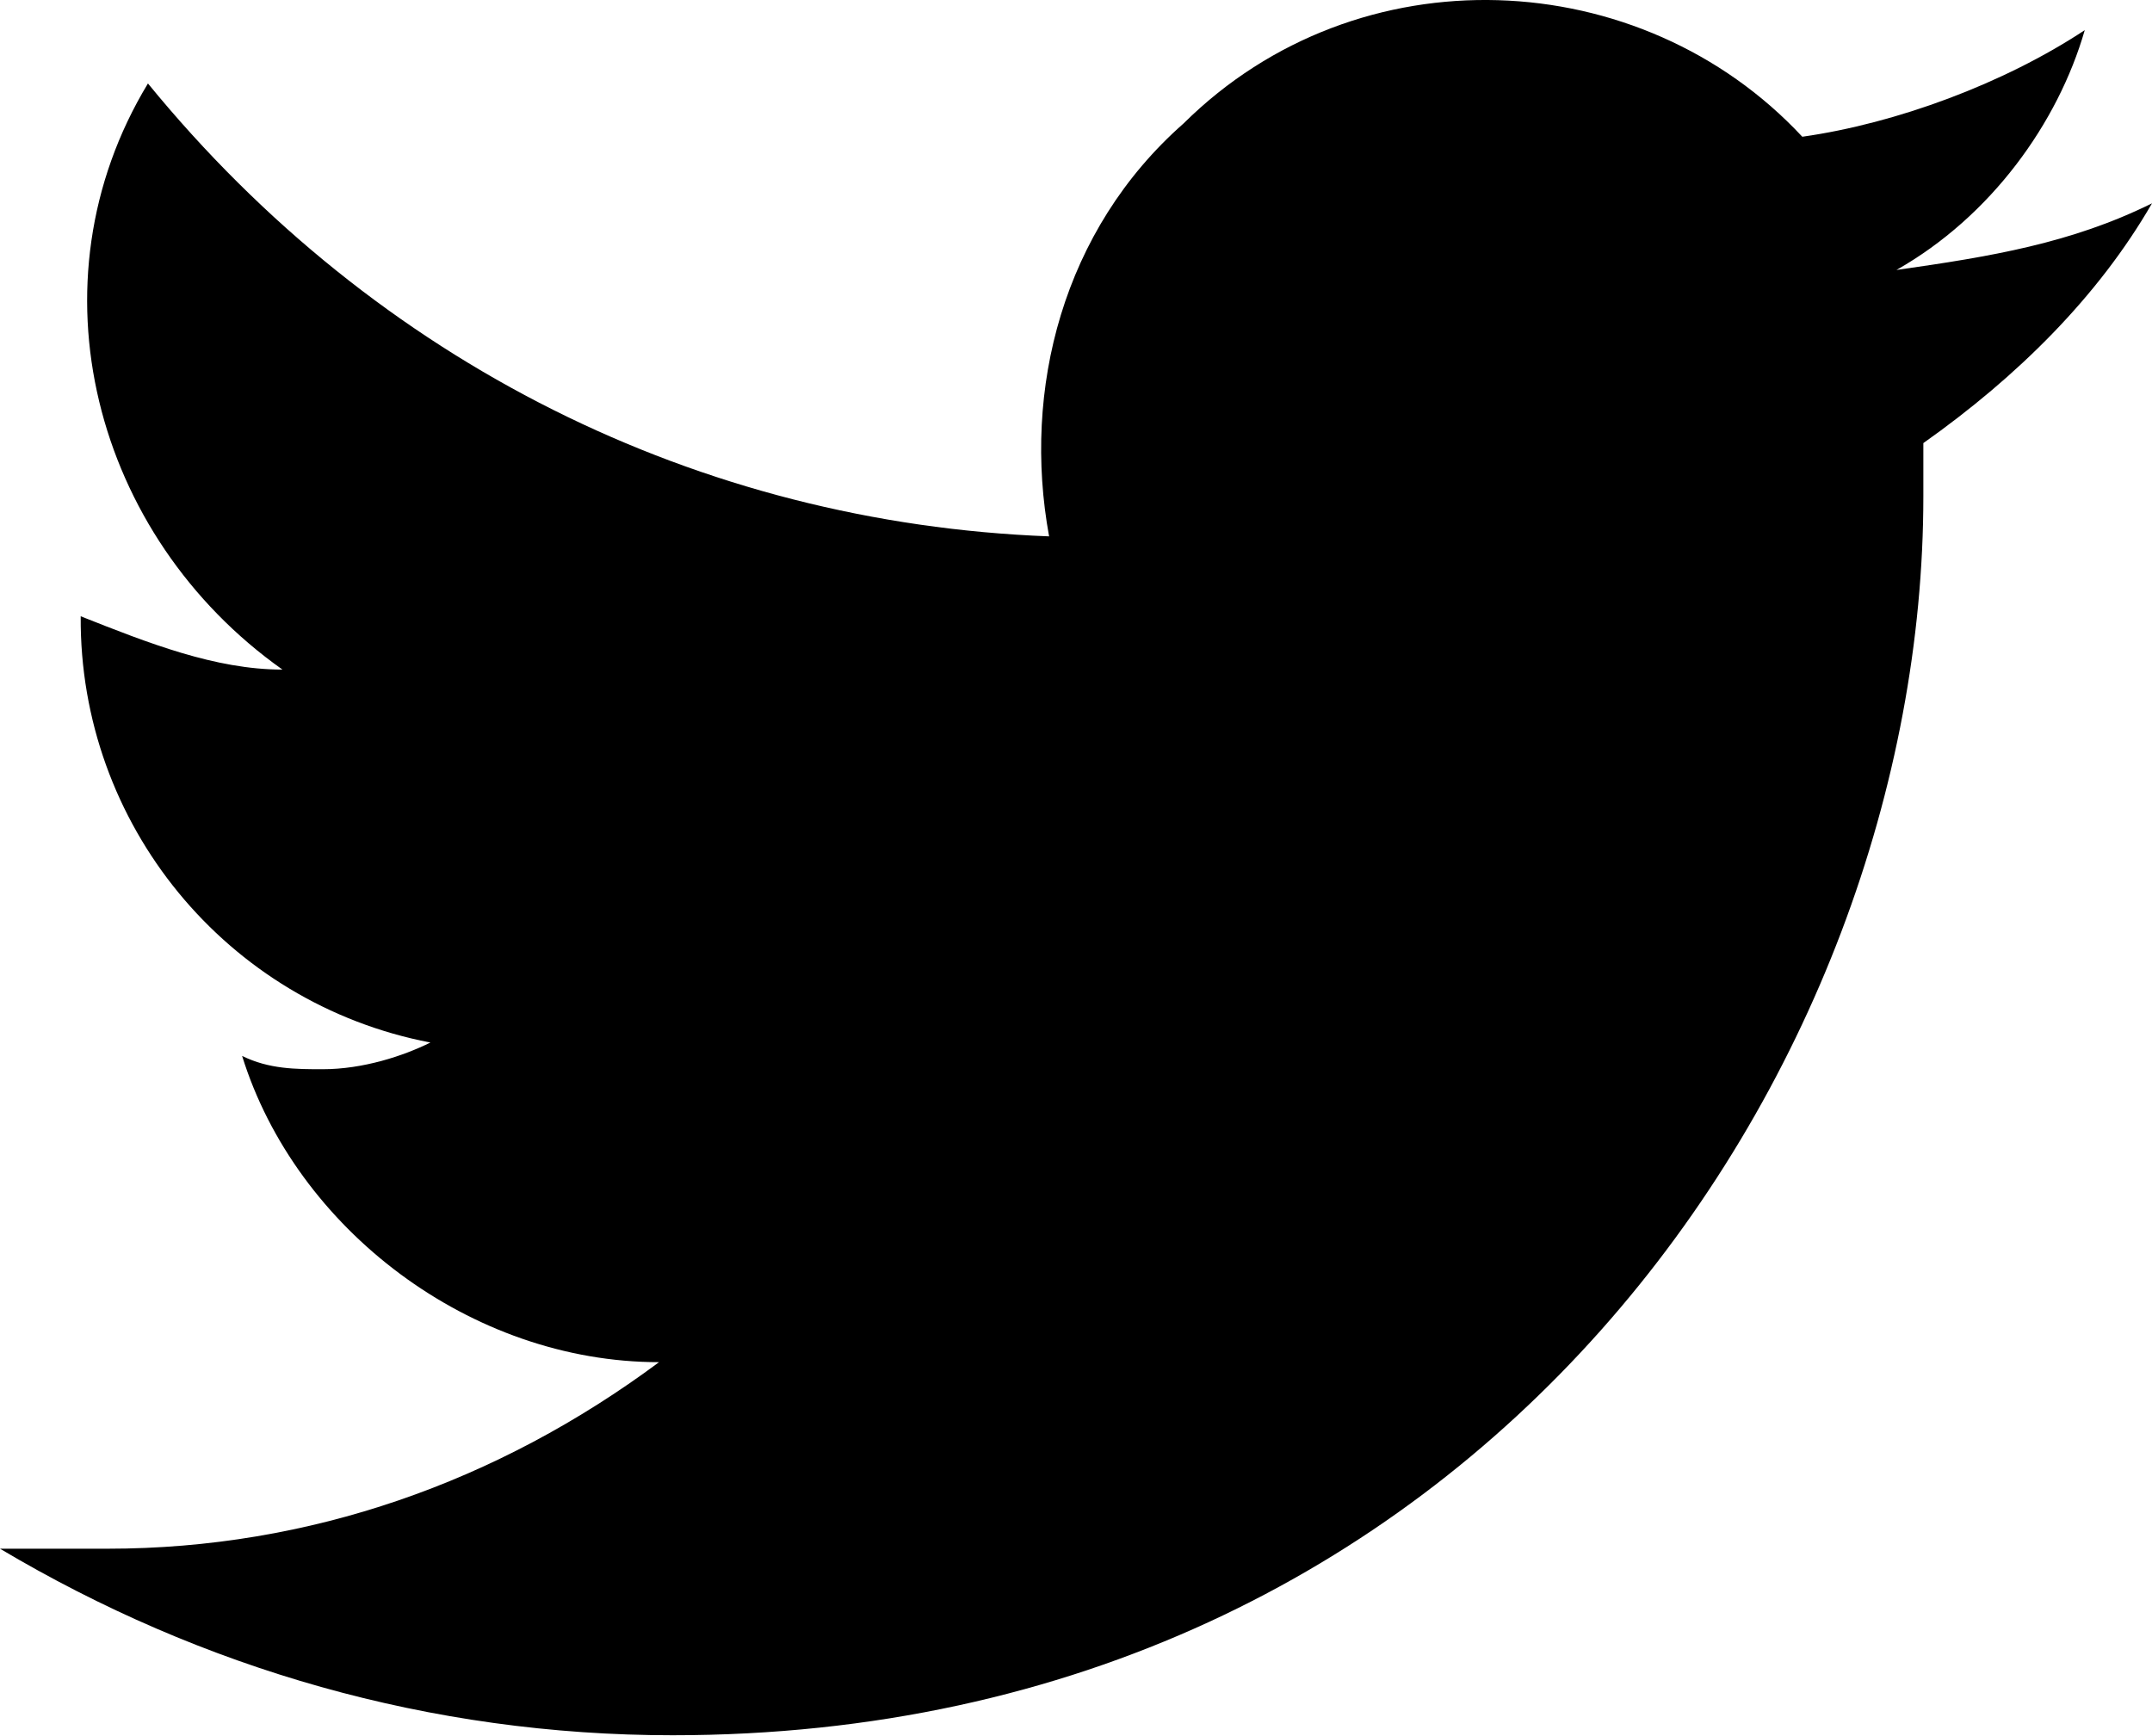
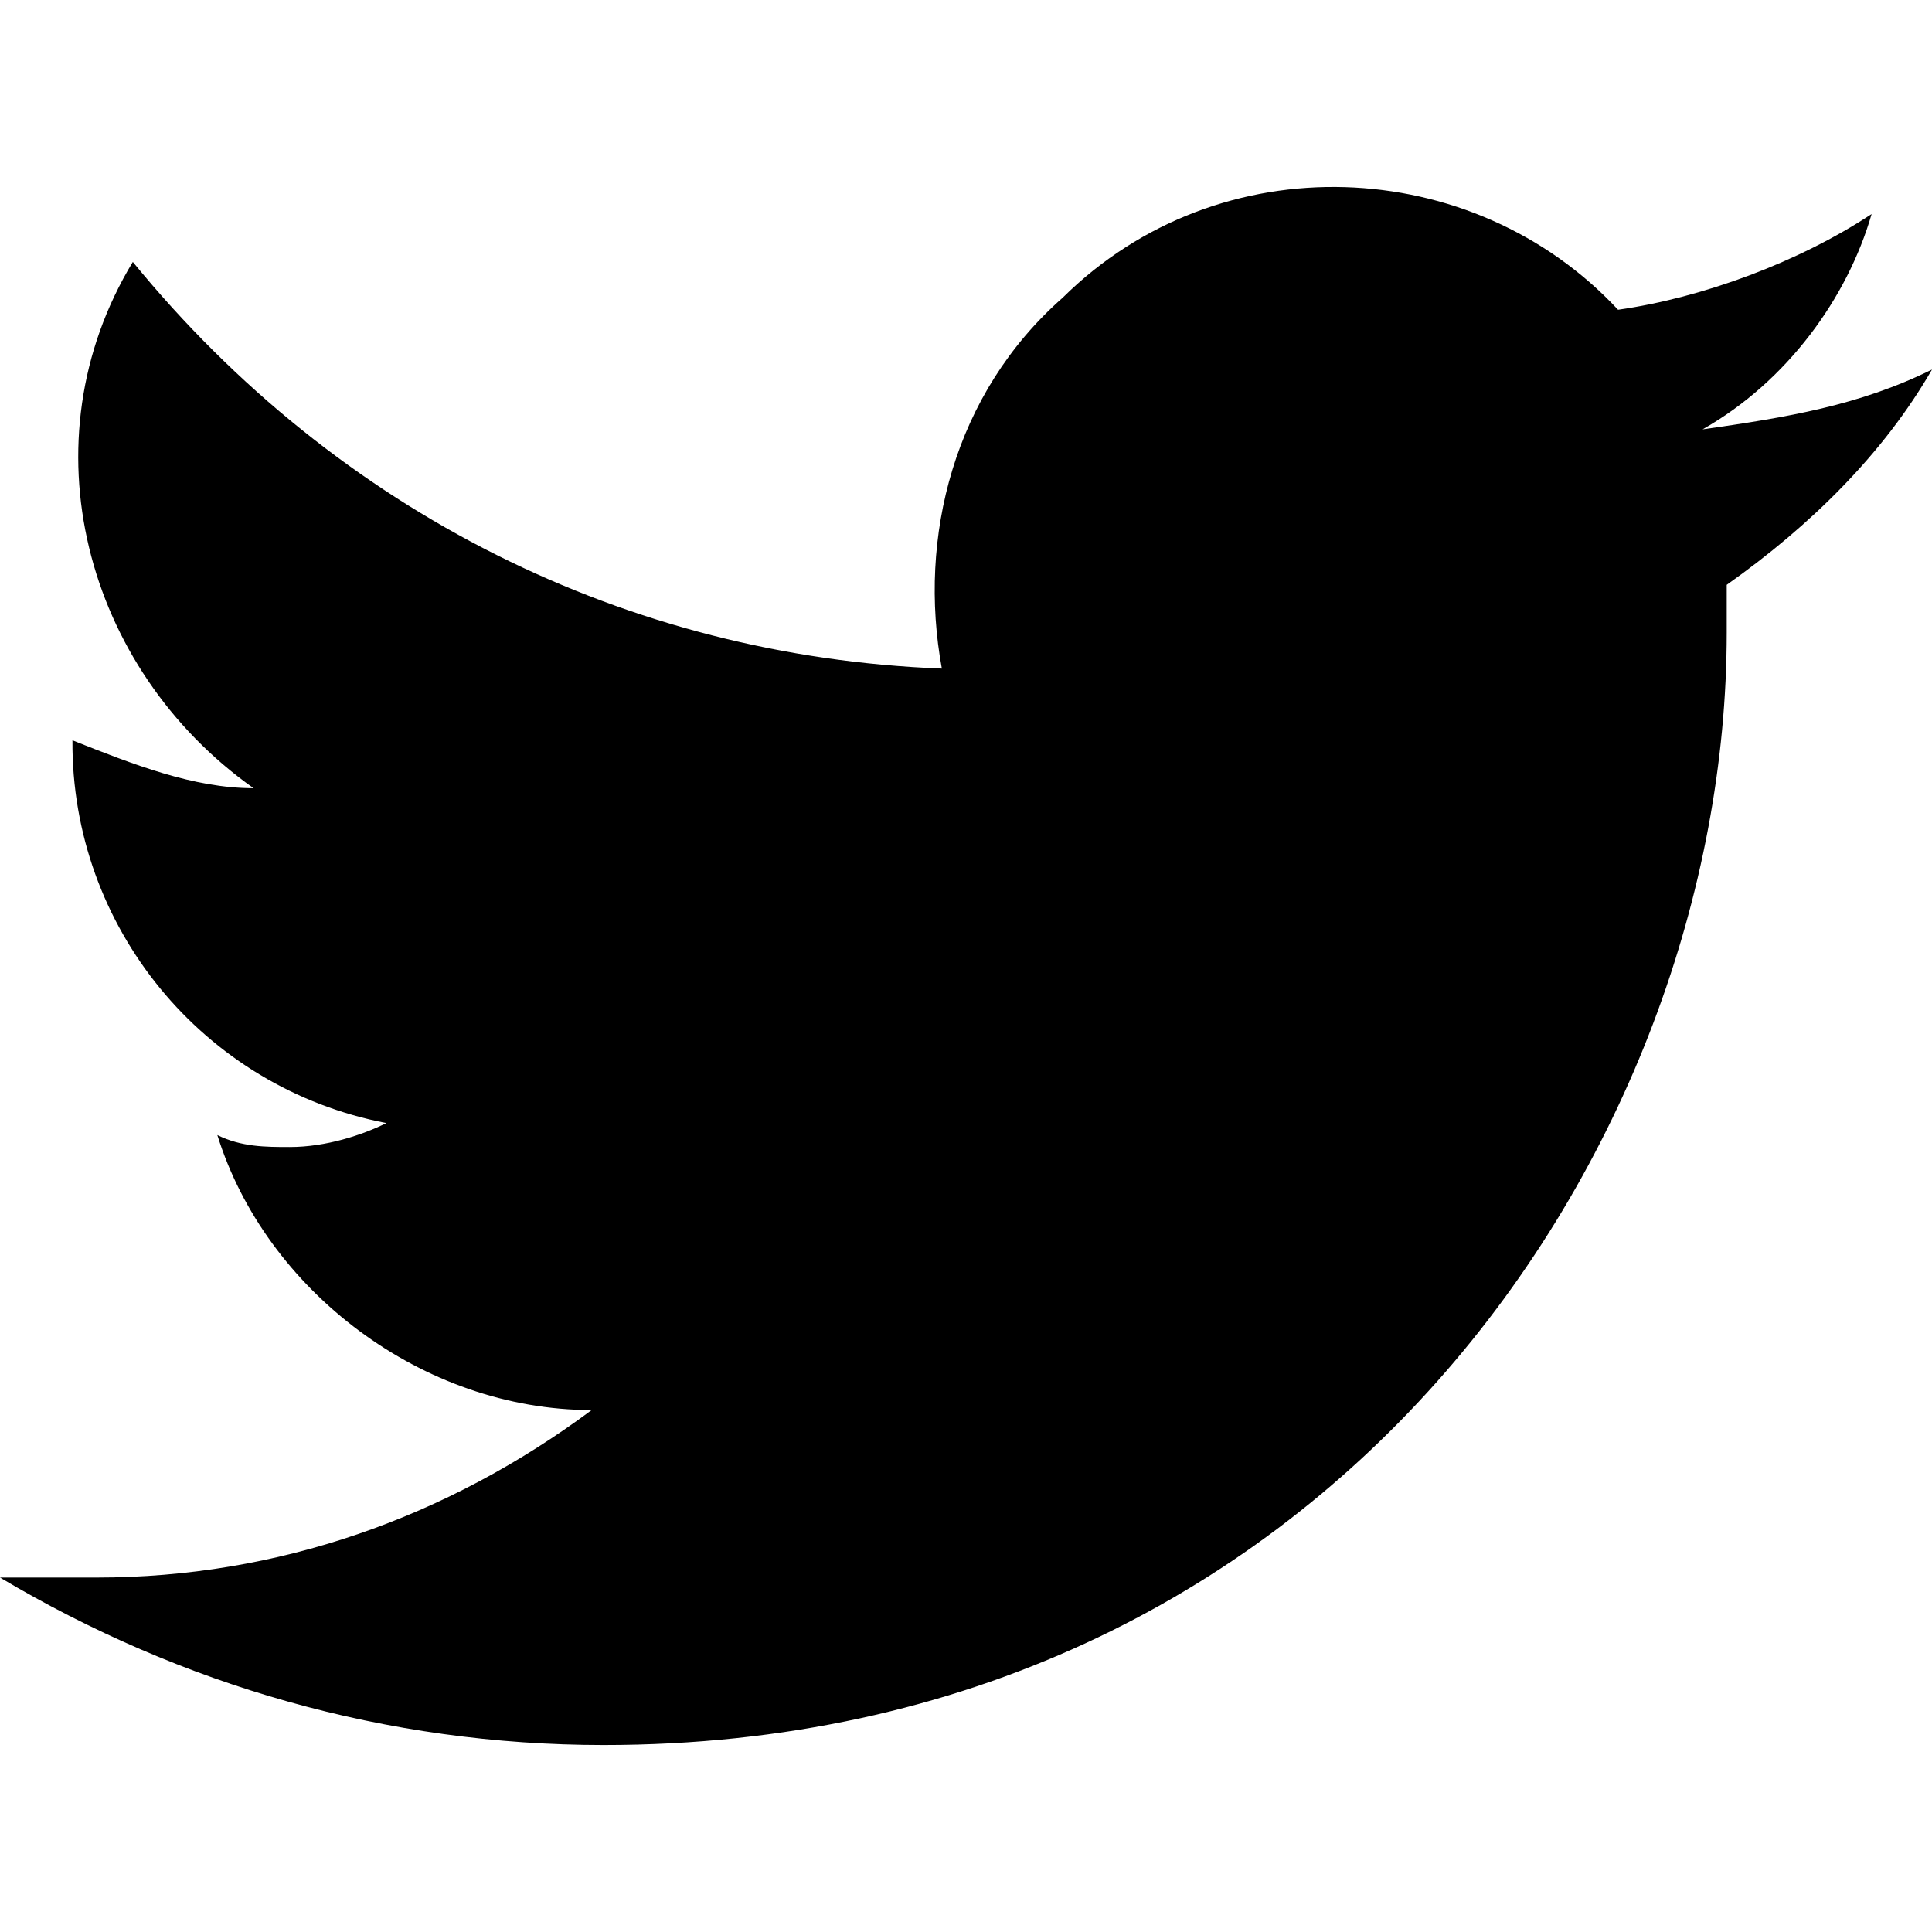
- <svg xmlns="http://www.w3.org/2000/svg" viewBox="0 0 496 400">
-   <path d="M163,456c186,0,288.3-153.53,288.3-285.57V158.14c21.7-15.35,40.3-33.77,52.7-55.27-18.6,9.21-37.2,12.28-58.9,15.36,21.7-12.29,37.2-33.78,43.4-55.28-18.6,12.29-43.4,21.5-65.1,24.57-37.2-39.92-102.3-43-142.6-3.07-27.9,24.56-37.2,61.41-31,95.19-80.6-3.07-155-39.92-207.7-104.4-27.9,46.06-12.4,104.4,31,135.11-15.5,0-31-6.15-46.5-12.29h0a99.35,99.35,0,0,0,80.6,98.26c-6.2,3.08-15.5,6.15-24.8,6.15-6.2,0-12.4,0-18.6-3.07C76.2,339.31,116.5,370,159.9,370c-37.2,27.64-80.6,43-127.1,43H8C54.5,440.65,107.2,456,163,456Z" transform="translate(-8 -56)" style="fill-rule:evenodd" />
+ <svg xmlns="http://www.w3.org/2000/svg" width="512" height="512" viewBox="0 0 512 512">
+   <g id="artboard_3_twitter" data-name="artboard 3 twitter">
+     <g style="opacity: 0.01">
+       <path d="M512,0h0V512H0V0H512m0,0H0V512H512V0Z" />
+     </g>
+     <path d="M160,462.453c192,0,297.6-158.482,297.6-294.782V154.985c22.4-15.845,41.6-34.86,54.4-57.053-19.2,9.507-38.4,12.676-60.8,15.855C473.6,101.1,489.6,78.918,496,56.724c-19.2,12.687-44.8,22.194-67.2,25.363C390.4,40.879,323.2,37.7,281.6,78.918c-28.8,25.352-38.4,63.391-32,98.26-83.2-3.169-160-41.207-214.4-107.767-28.8,47.545-12.8,107.767,32,139.468-16,0-32-6.348-48-12.686h0a102.555,102.555,0,0,0,83.2,101.429c-6.4,3.18-16,6.349-25.6,6.349-6.4,0-12.8,0-19.2-3.169,12.8,41.2,54.4,72.877,99.2,72.877-38.4,28.532-83.2,44.387-131.2,44.387H0C48,446.608,102.4,462.453,160,462.453Z" style="fill-rule: evenodd" />
+   </g>
</svg>
